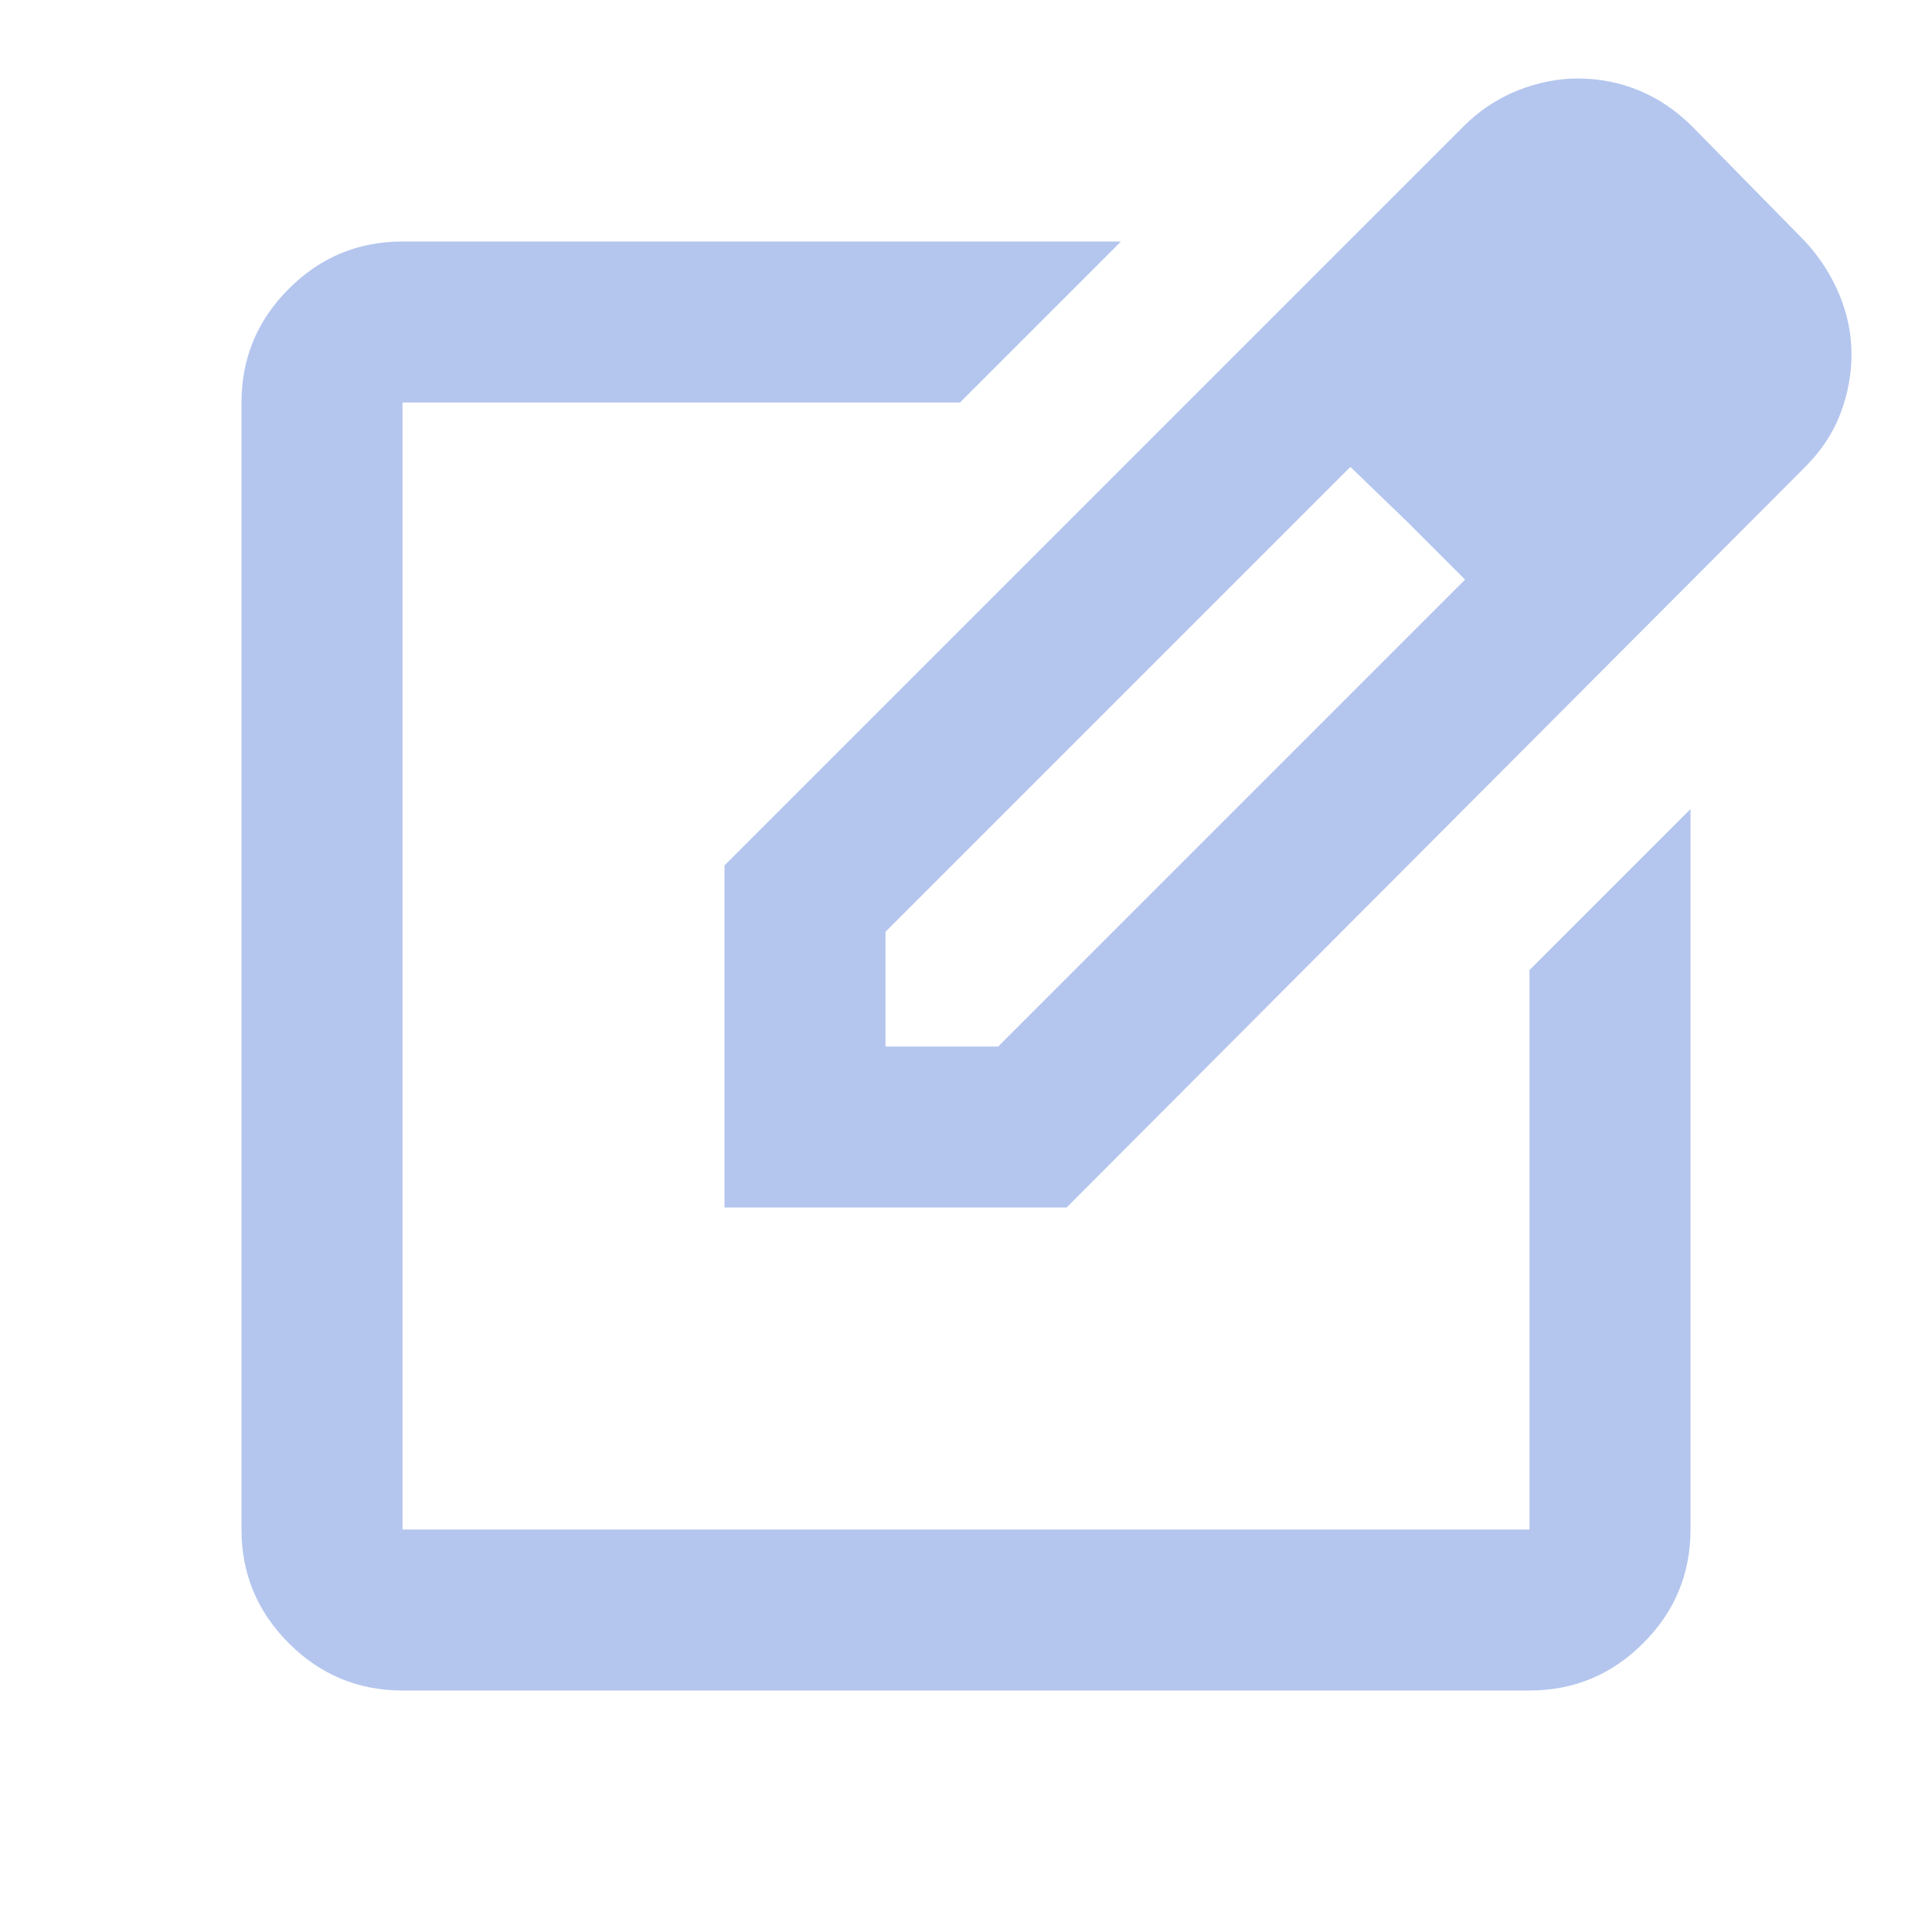
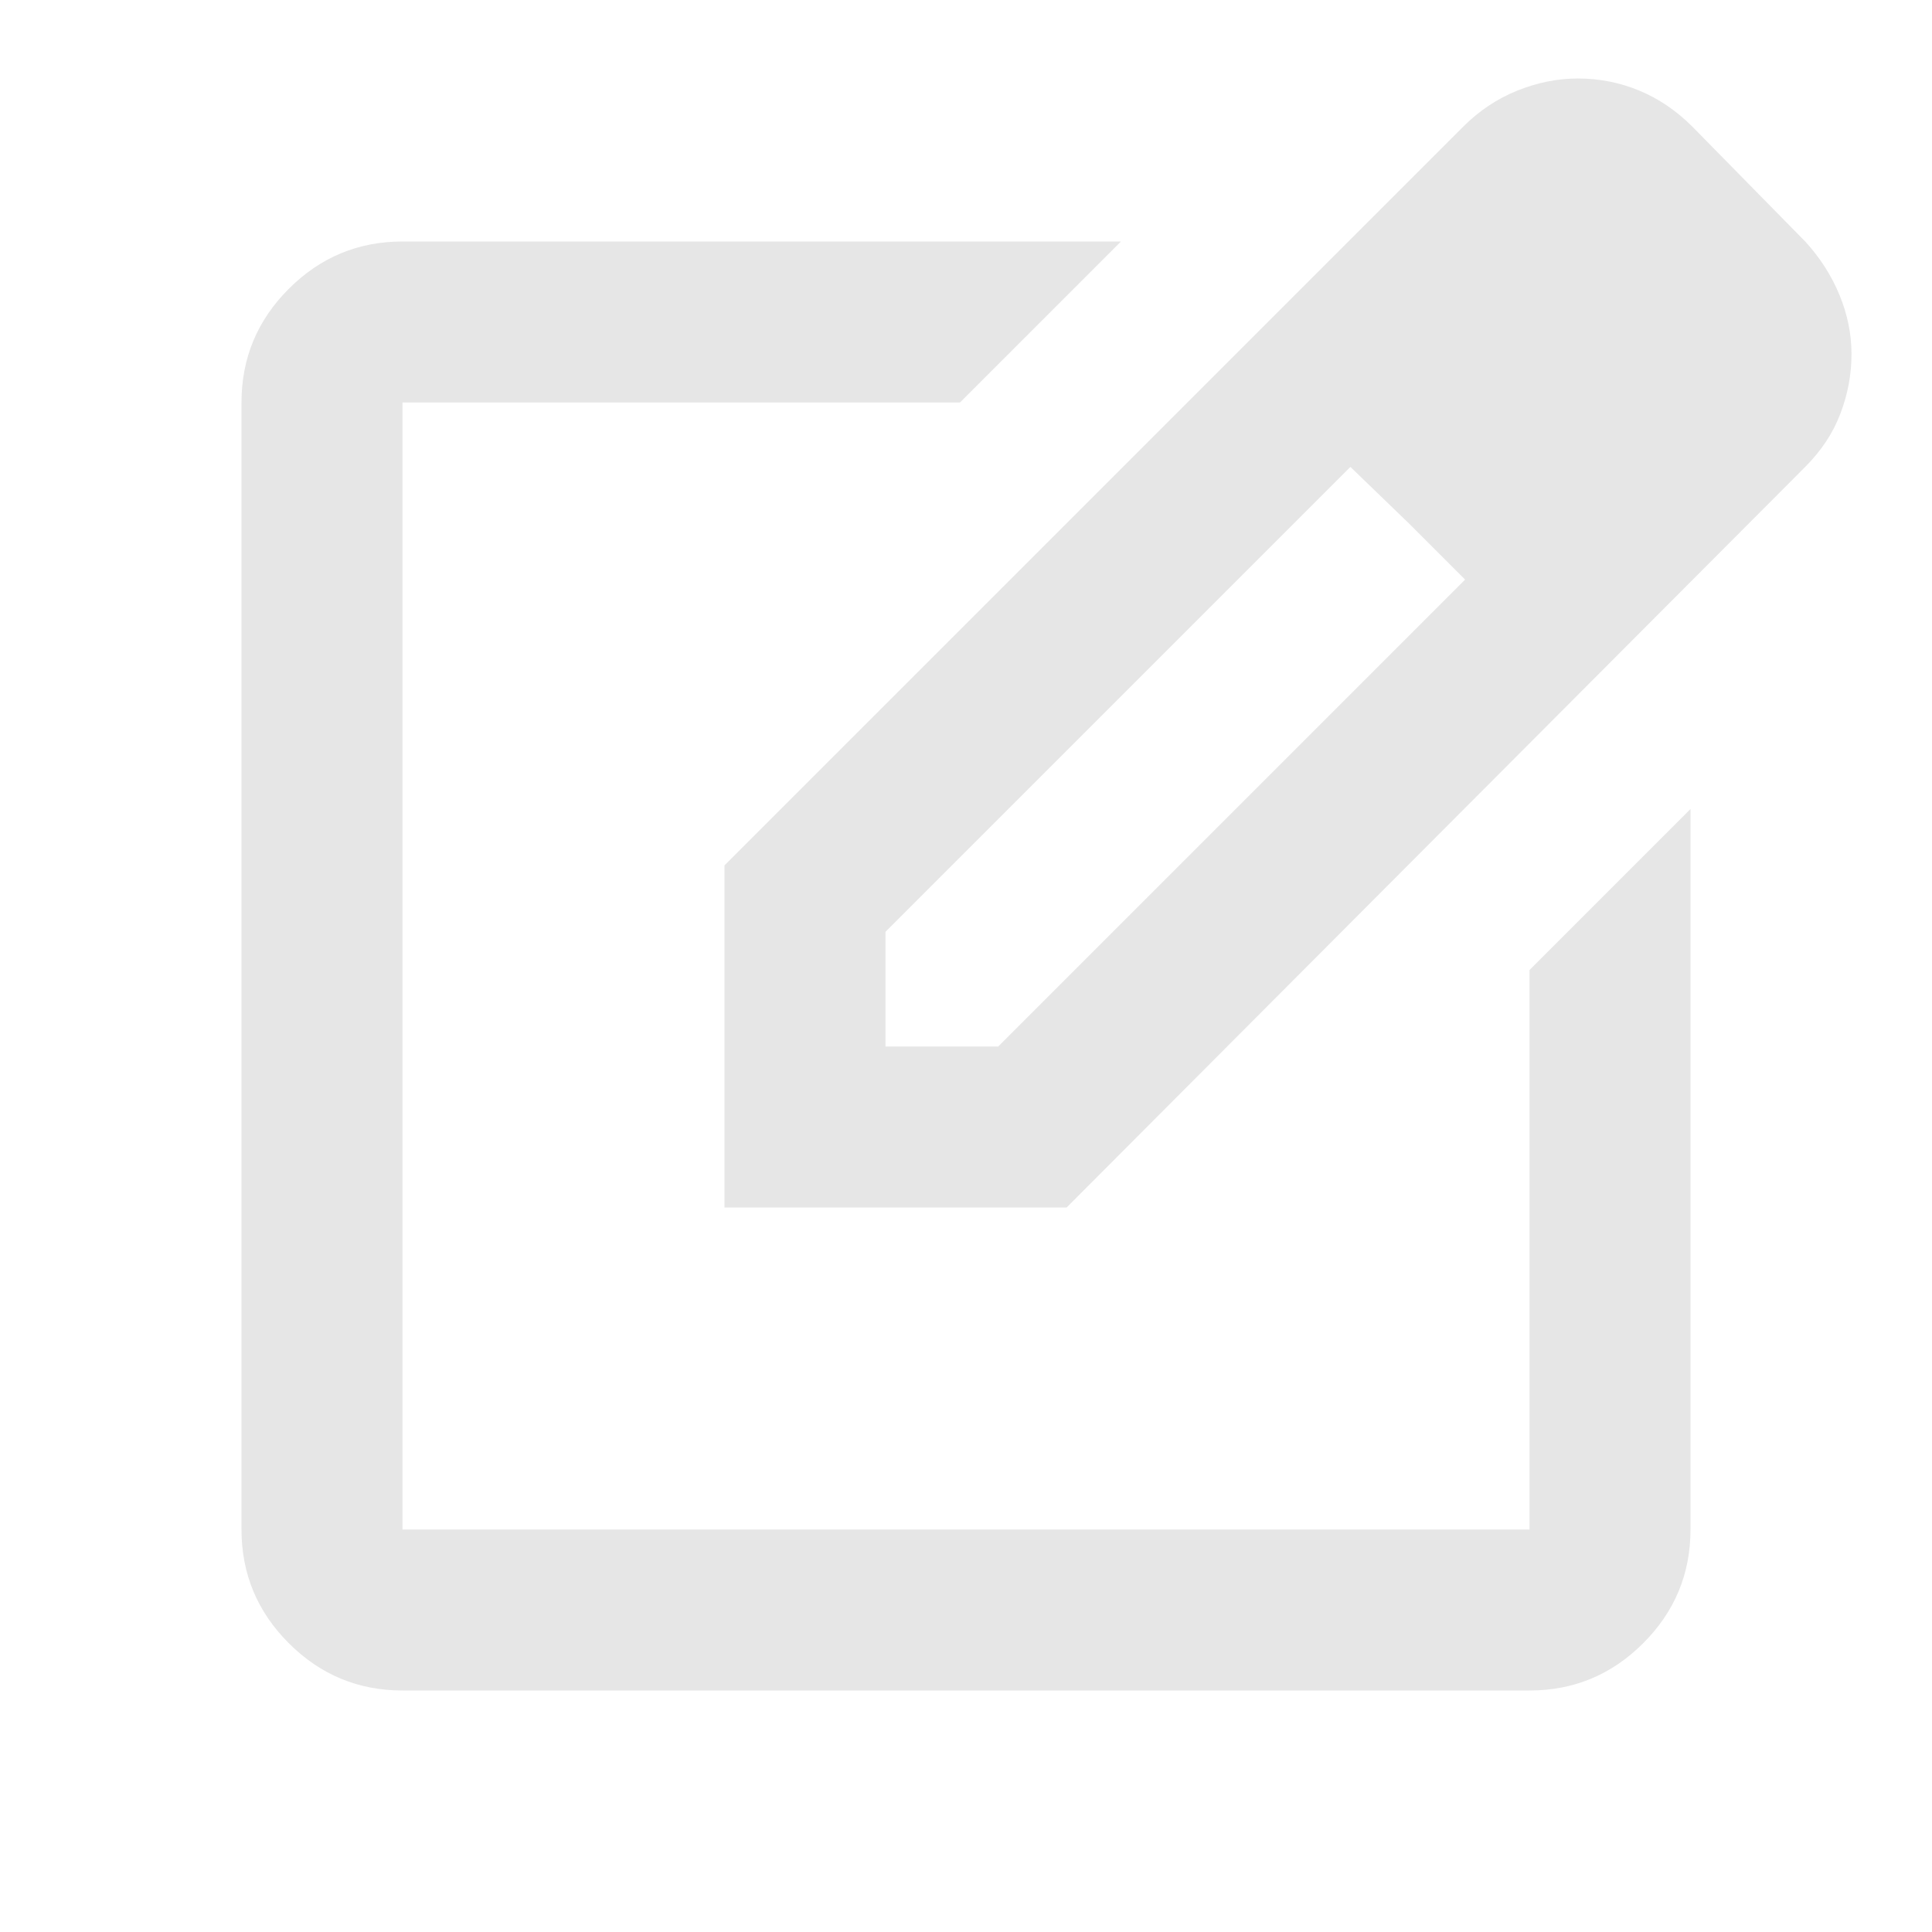
- <svg xmlns="http://www.w3.org/2000/svg" height="24px" viewBox="0 -960 960 960" width="24px" fill="#B4C6EE">
+ <svg xmlns="http://www.w3.org/2000/svg" height="24px" viewBox="0 -960 960 960" width="24px" fill="#e6e6e6">
  <path d="M200-120q-33 0-56.5-23.5T120-200v-560q0-33 23.5-56.5T200-840h357l-80 80H200v560h560v-278l80-80v358q0 33-23.5 56.5T760-120H200Zm280-360ZM360-360v-170l367-367q12-12 27-18t30-6q16 0 30.5 6t26.5 18l56 57q11 12 17 26.5t6 29.5q0 15-5.5 29.5T897-728L530-360H360Zm481-424-56-56 56 56ZM440-440h56l232-232-28-28-29-28-231 231v57Zm260-260-29-28 29 28 28 28-28-28Z" />
</svg>
